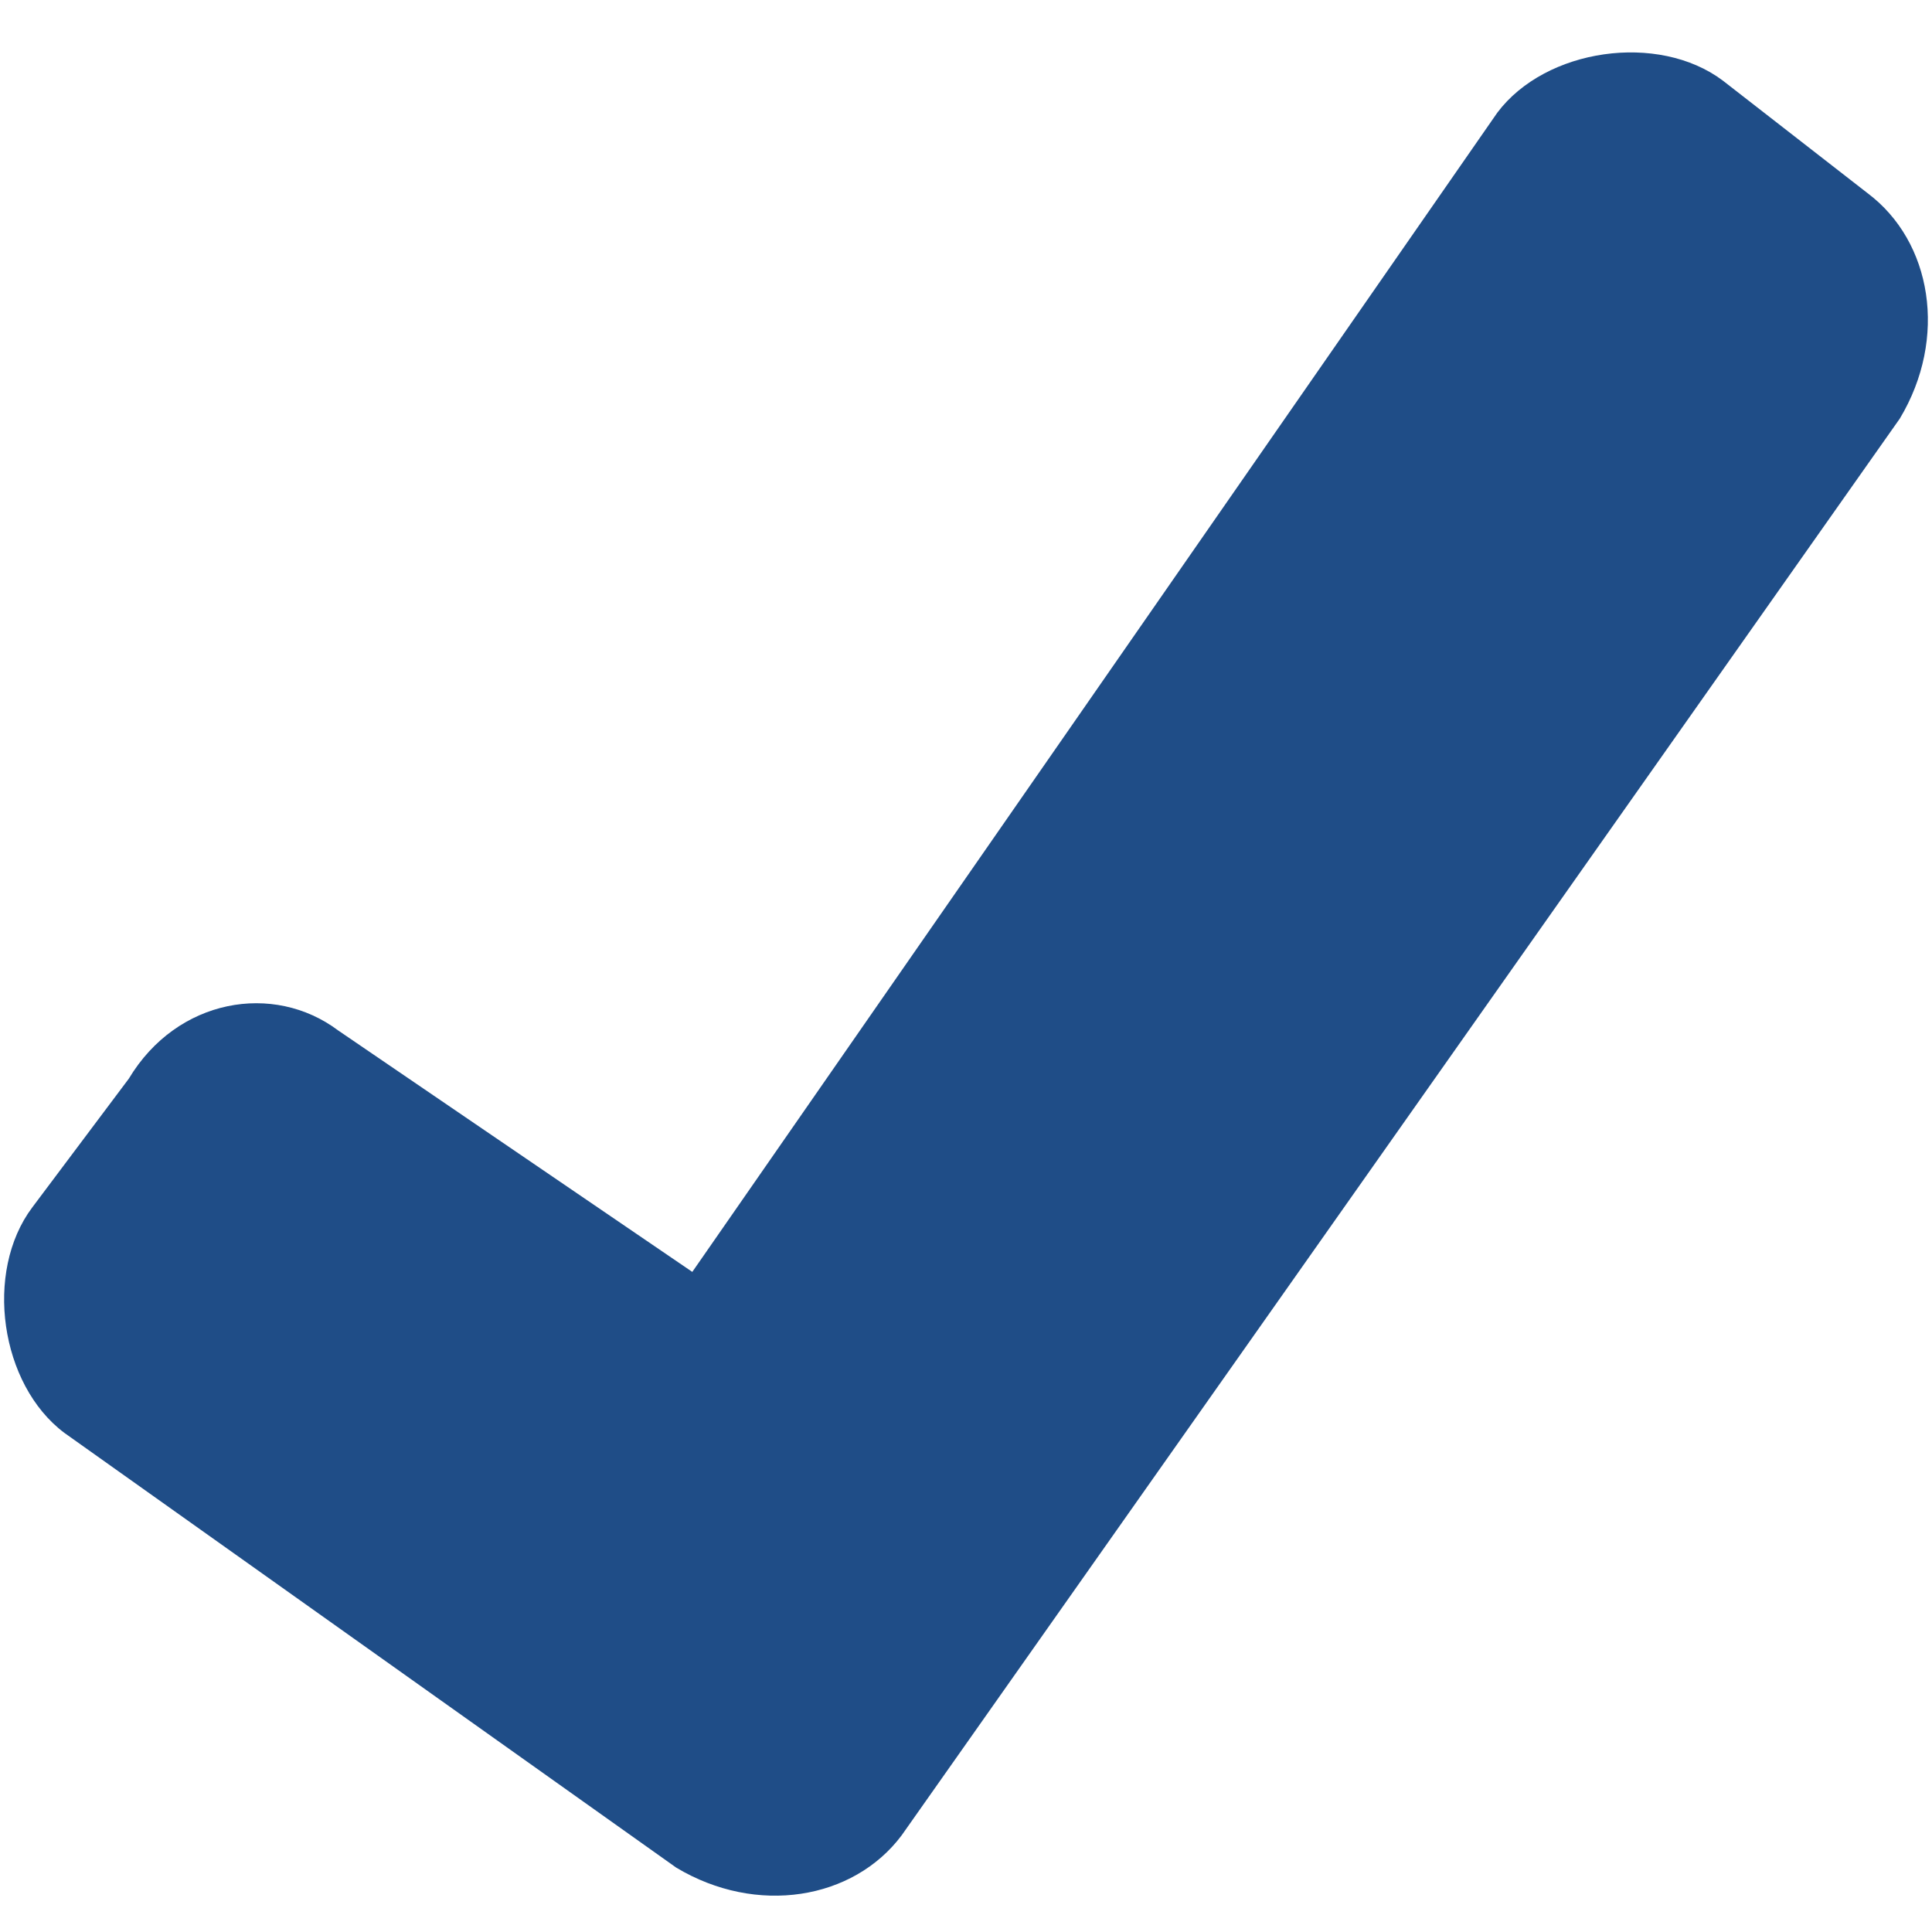
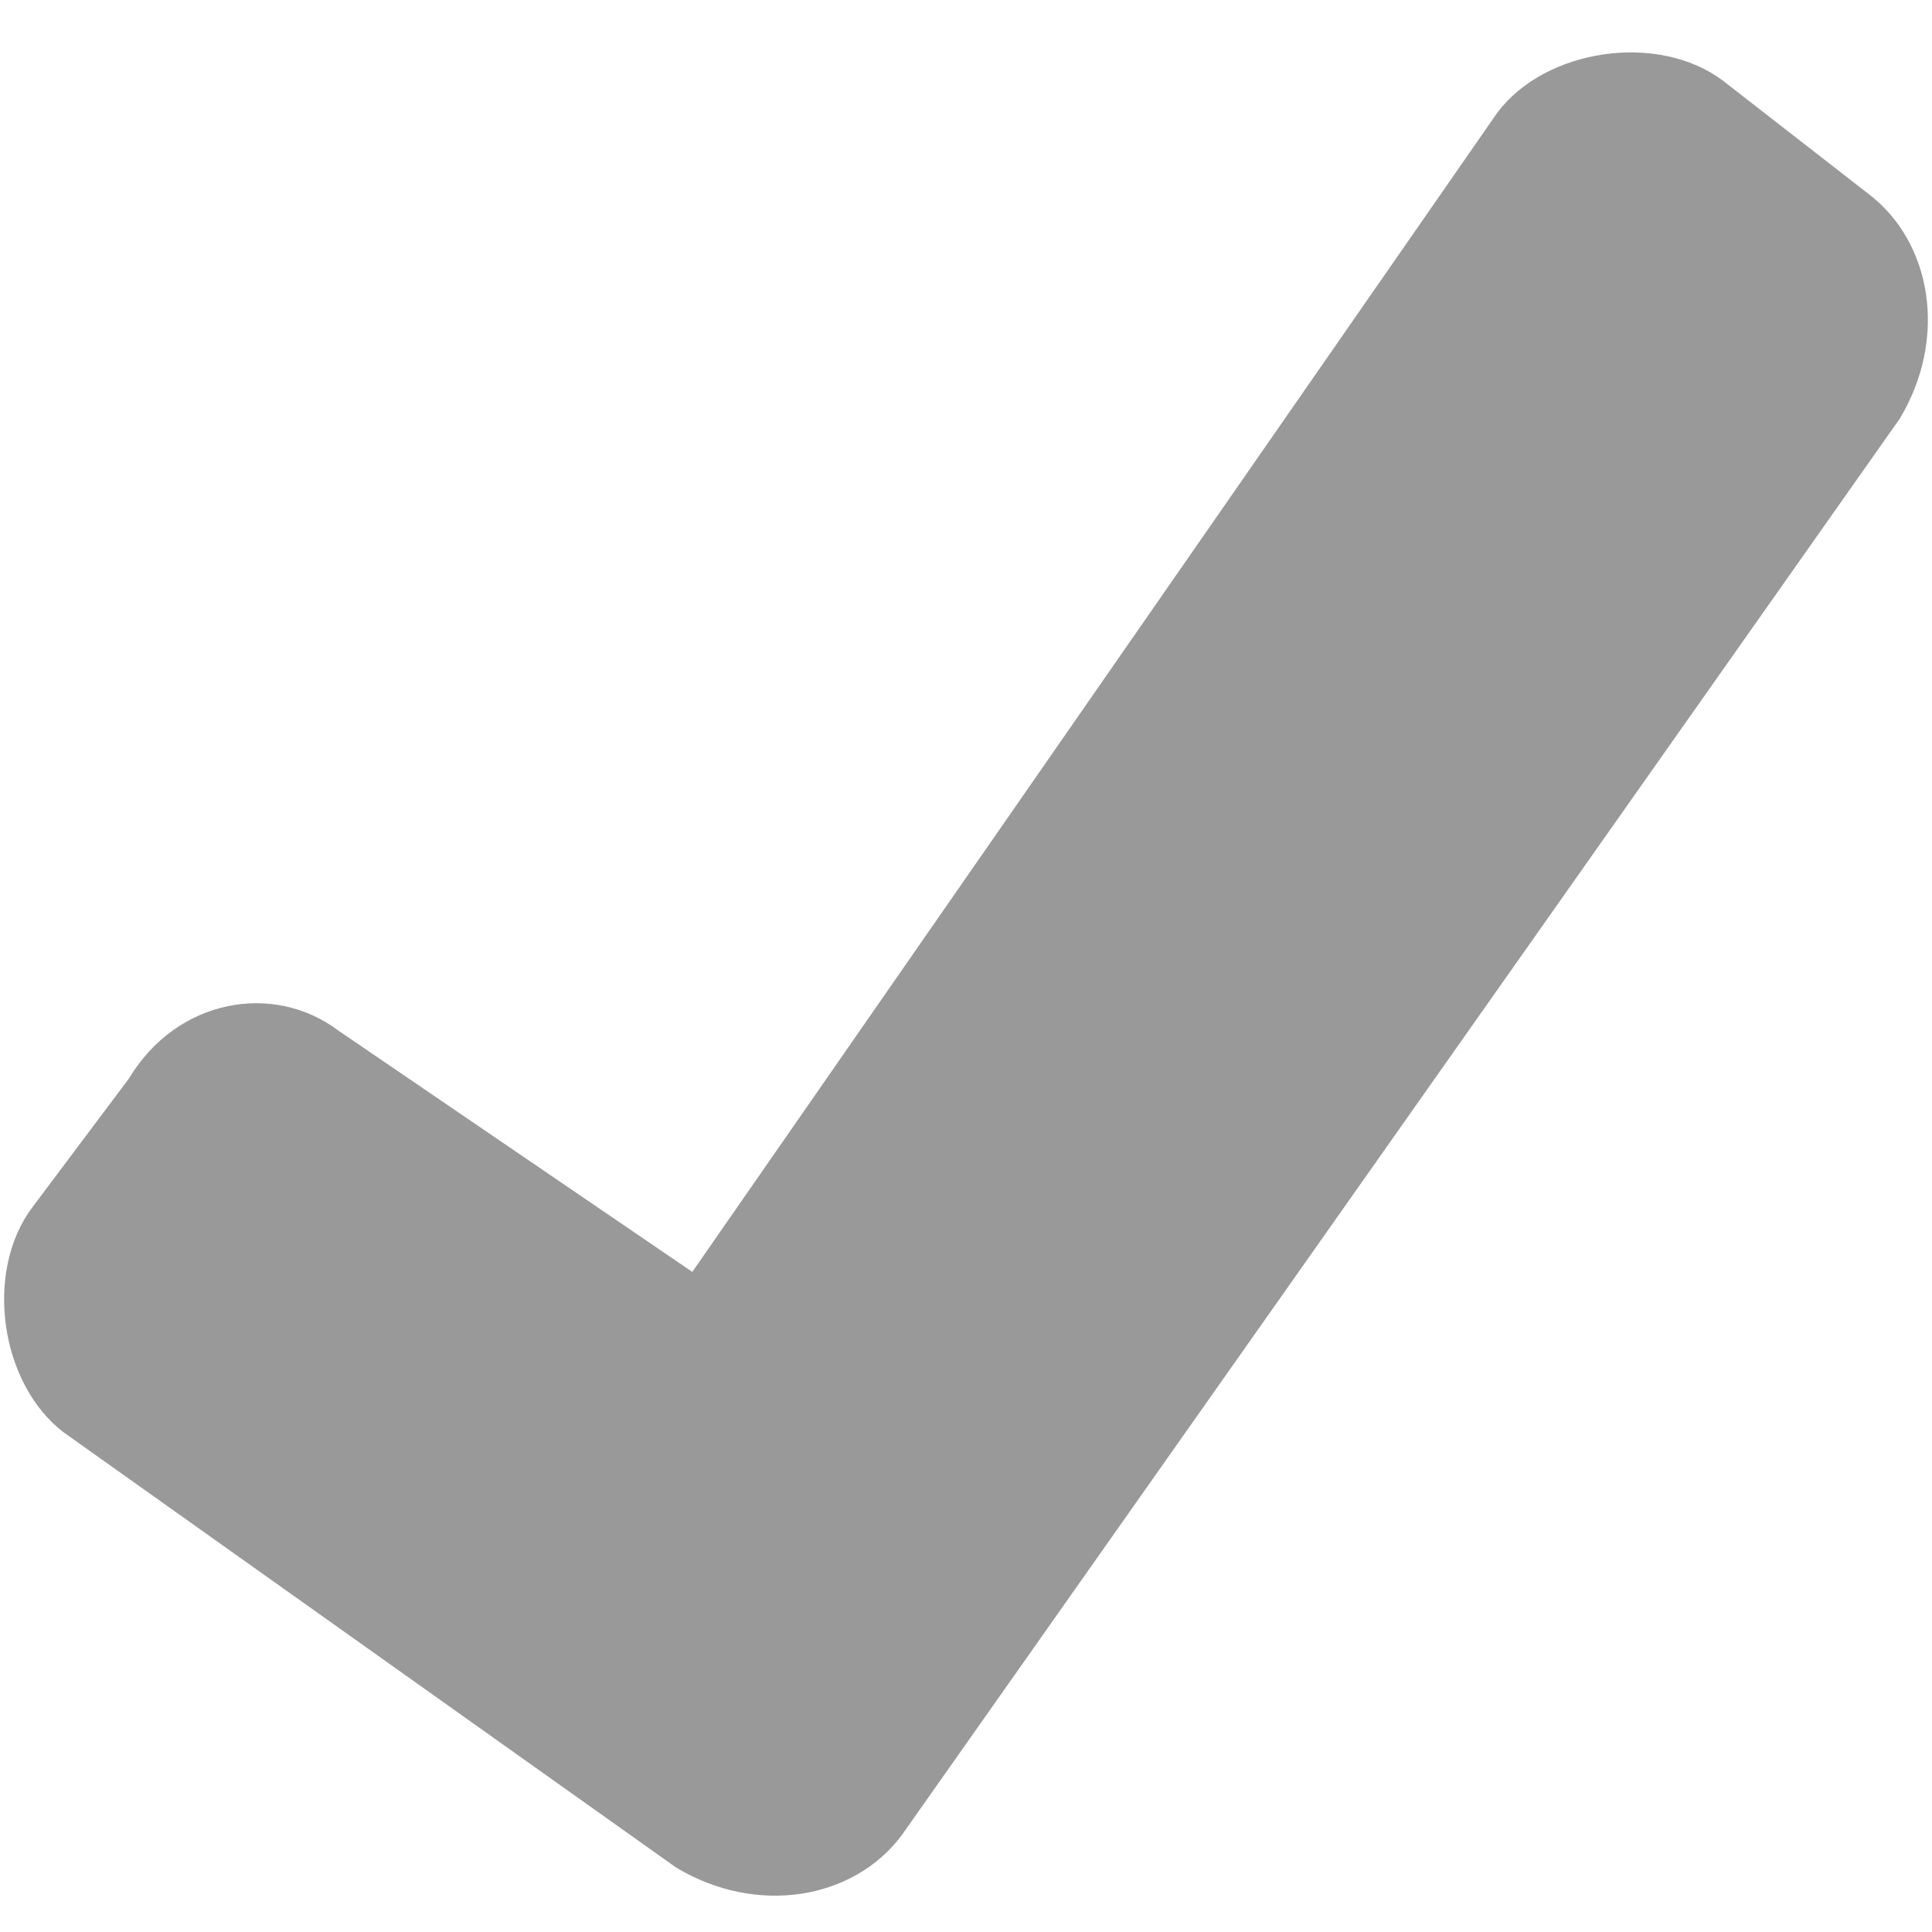
<svg xmlns="http://www.w3.org/2000/svg" version="1.1" x="0px" y="0px" width="12px" height="12px" viewBox="0 -0.3 12 12" style="overflow:visible;enable-background:new 0 -0.3 12 12;" xml:space="preserve" preserveAspectRatio="xMinYMid meet">
  <defs>
</defs>
-   <path style="fill:#1F4D87;" d="M10.7,0.2C10.3-0.1,9.6,0,9.3,0.4l-5,7.2L2.1,6.1C1.7,5.8,1.1,5.9,0.8,6.4L0.2,7.2  C-0.1,7.6,0,8.3,0.4,8.6l3.8,2.7c0.5,0.3,1.1,0.2,1.4-0.2l6.2-8.8c0.3-0.5,0.2-1.1-0.2-1.4L10.7,0.2z" />
+   <path style="fill:#999999;" d="M10.7,0.2C10.3-0.1,9.6,0,9.3,0.4l-5,7.2L2.1,6.1C1.7,5.8,1.1,5.9,0.8,6.4L0.2,7.2  C-0.1,7.6,0,8.3,0.4,8.6l3.8,2.7c0.5,0.3,1.1,0.2,1.4-0.2l6.2-8.8c0.3-0.5,0.2-1.1-0.2-1.4L10.7,0.2z" />
</svg>
